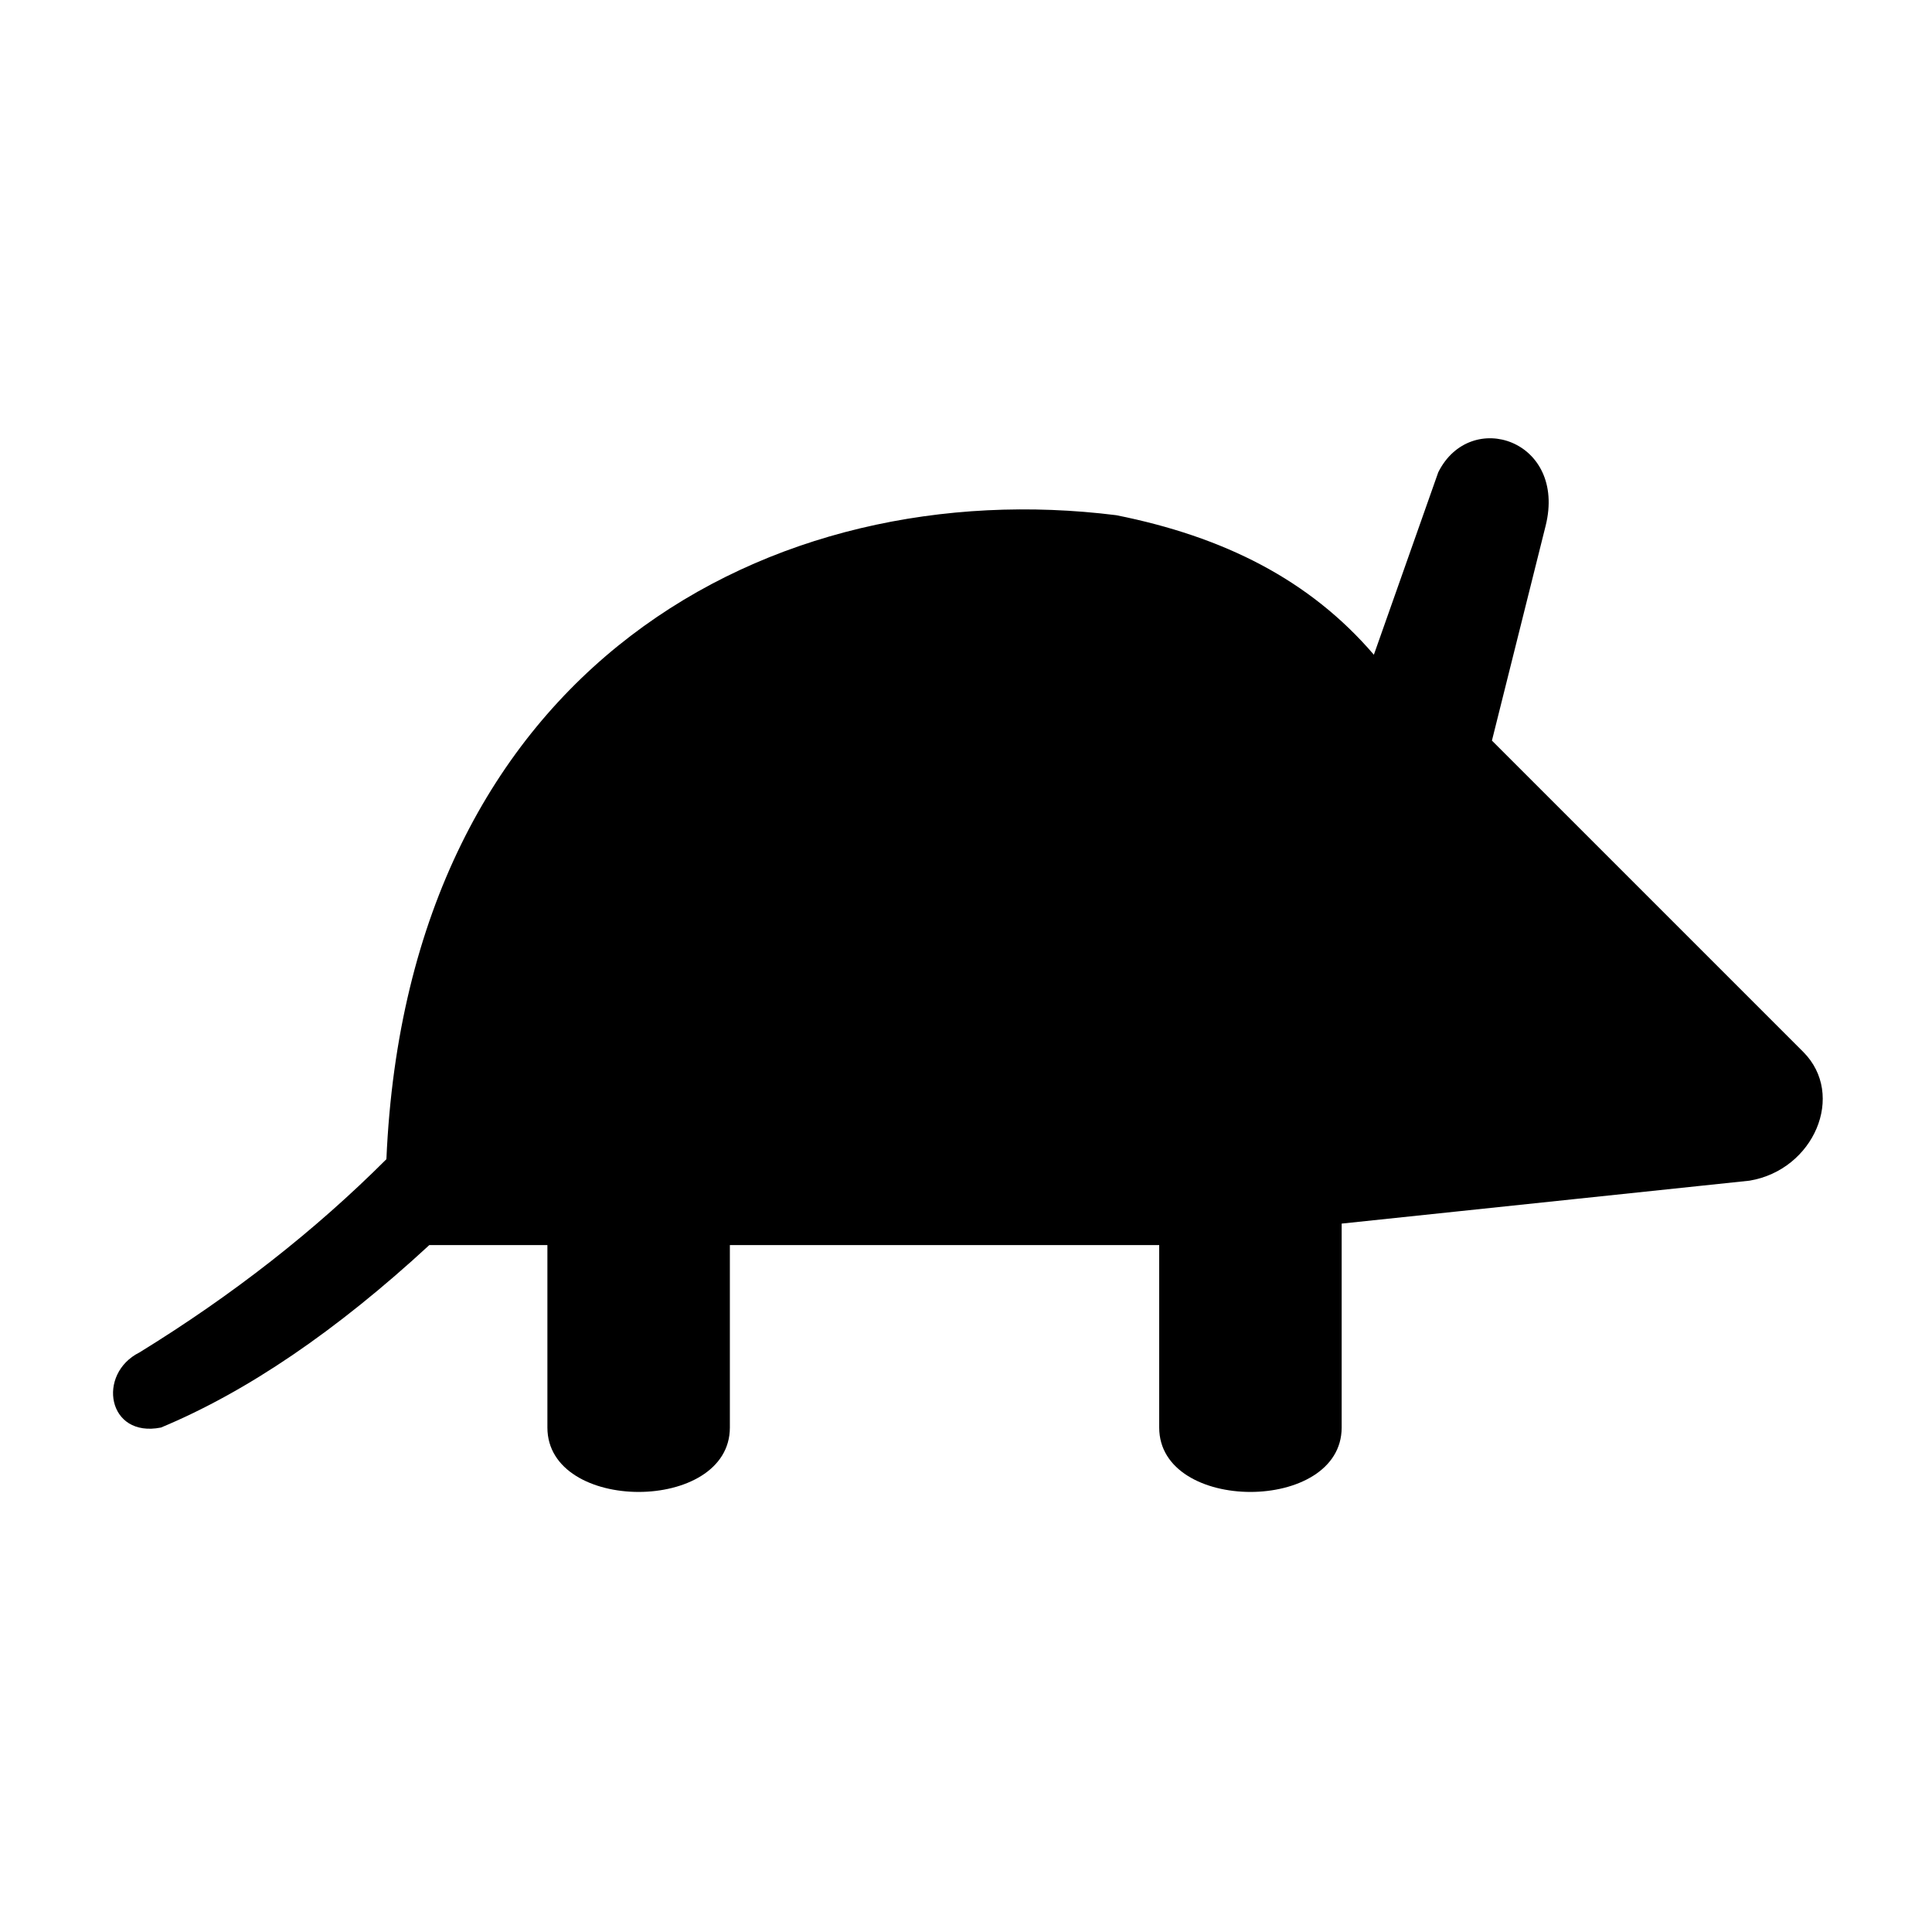
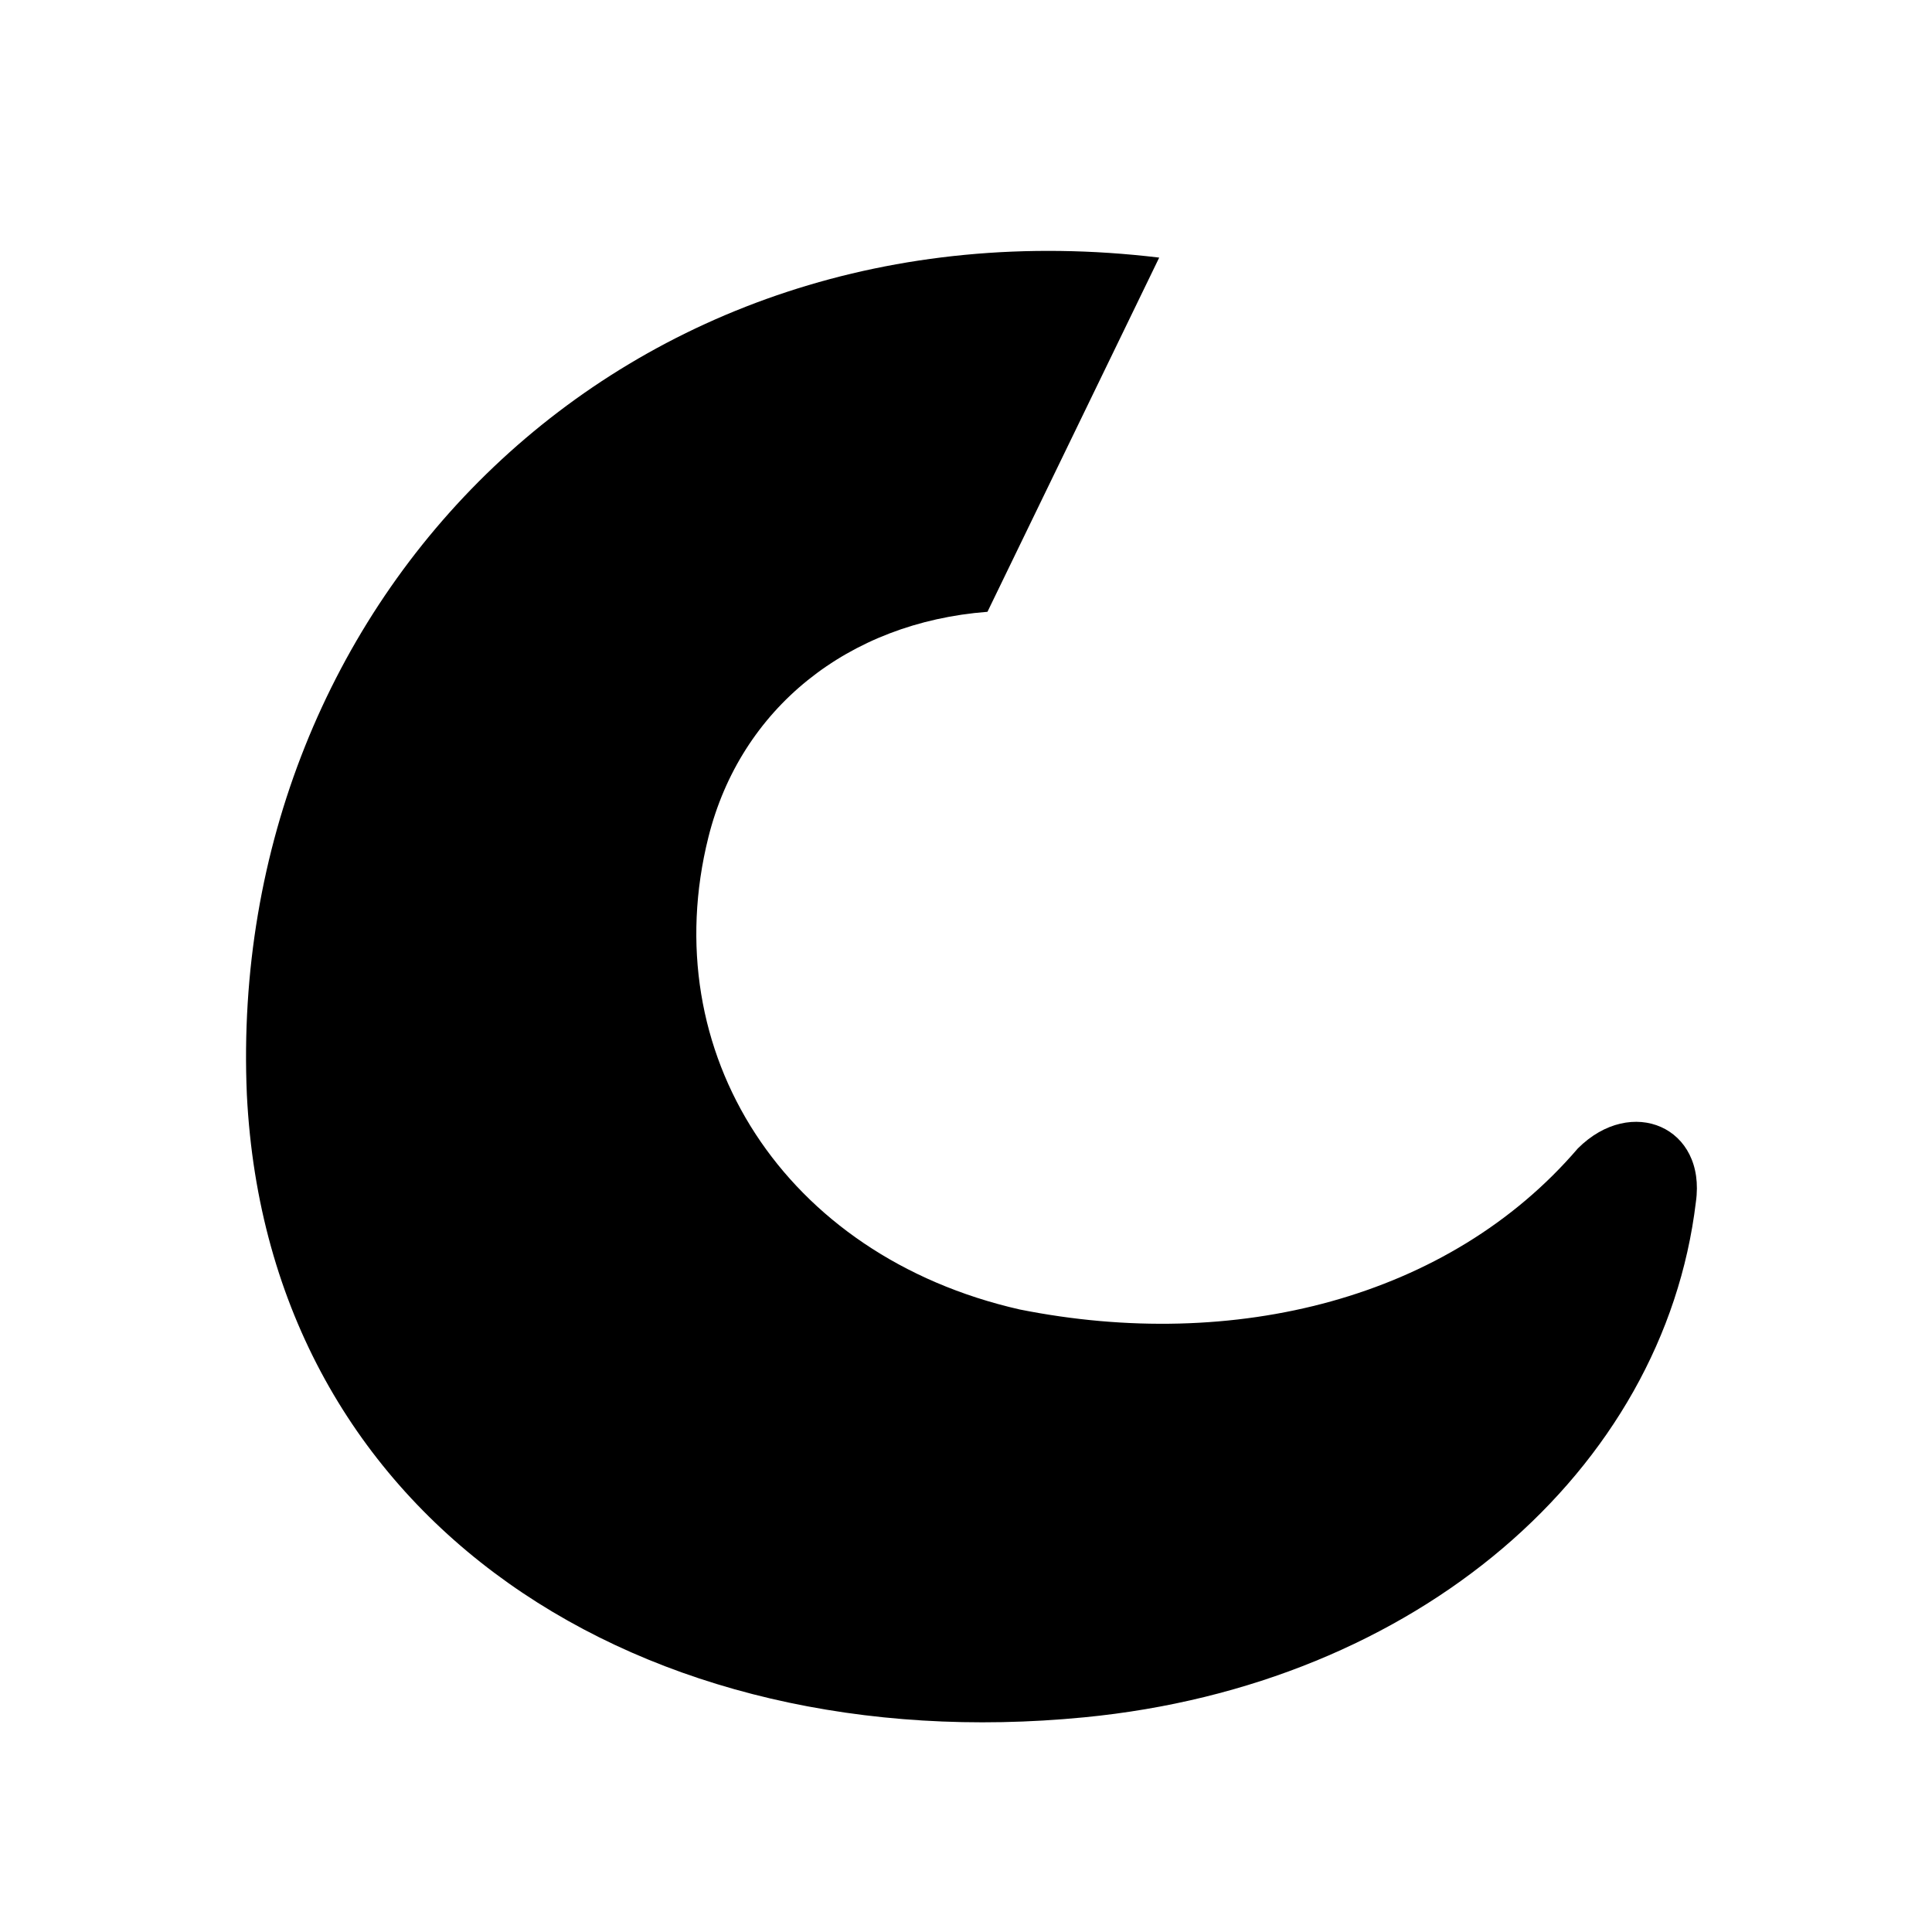
<svg xmlns="http://www.w3.org/2000/svg" width="18" height="18" viewBox="0 0 18 18" fill="none">
-   <path fill="currentColor" d="M1.3 12.6 Q2.6 11.8 3.6 10.8 C3.8 6.2 7.2 4.4 10.4 4.8 C11.4 5.0 12.2 5.4 12.8 6.1 L13.4 4.4 C13.7 3.8 14.6 4.1 14.4 4.9 L13.9 6.9 L16.8 9.8 C17.2 10.2 16.9 10.9 16.3 11.0 L12.5 11.4 L12.5 13.3 C12.5 14.1 10.8 14.1 10.8 13.3 V11.6 H6.8 V13.3 C6.8 14.1 5.1 14.1 5.1 13.3 V11.6 L4.0 11.6 Q2.7 12.8 1.5 13.3 C1.0 13.4 0.9 12.8 1.3 12.6 Z" />
+   <path fill="currentColor" d="M10.8 2.4 C5.8 1.8 2.1 5.6 2.3 10.2 C2.5 14.2 6.0 16.4 10.1 16.0 C13.2 15.7 15.5 13.7 15.8 11.2 C15.9 10.5 15.2 10.2 14.7 10.7 C13.5 12.1 11.5 12.6 9.5 12.2 C7.3 11.7 6.1 9.8 6.6 7.8 C6.9 6.6 7.9 5.8 9.2 5.7 L10.8 2.4 Z" />
</svg>
